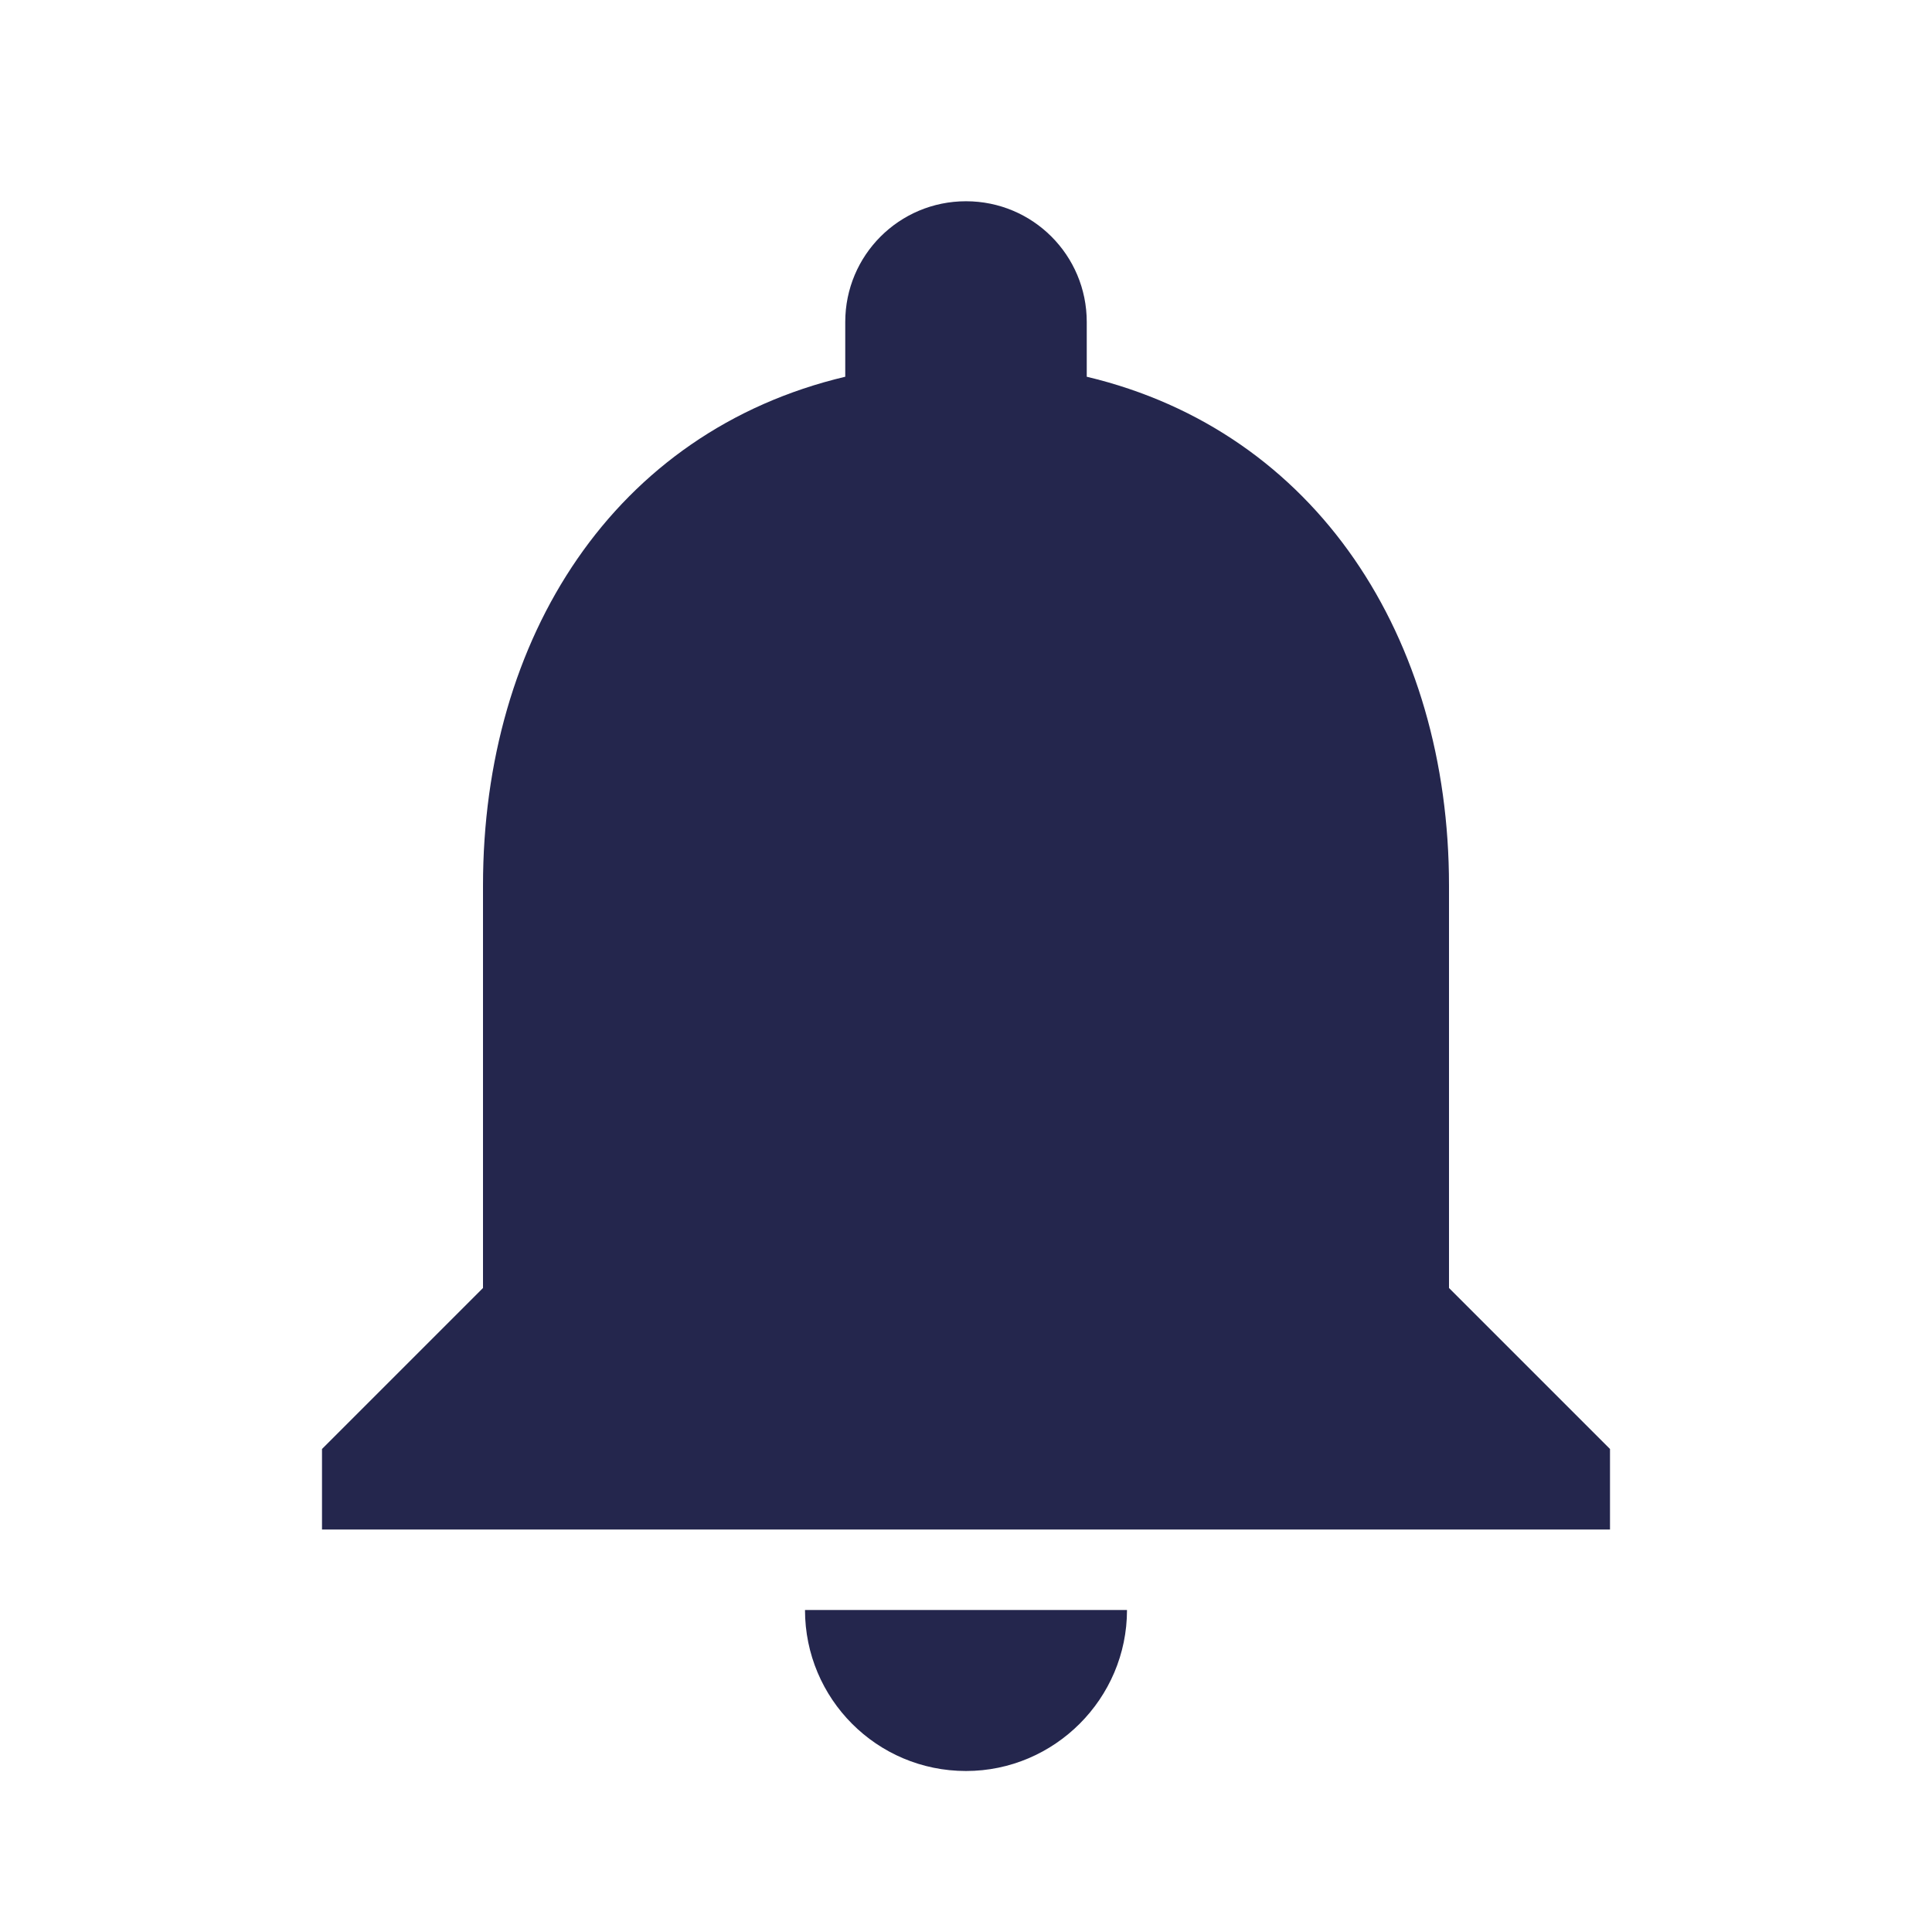
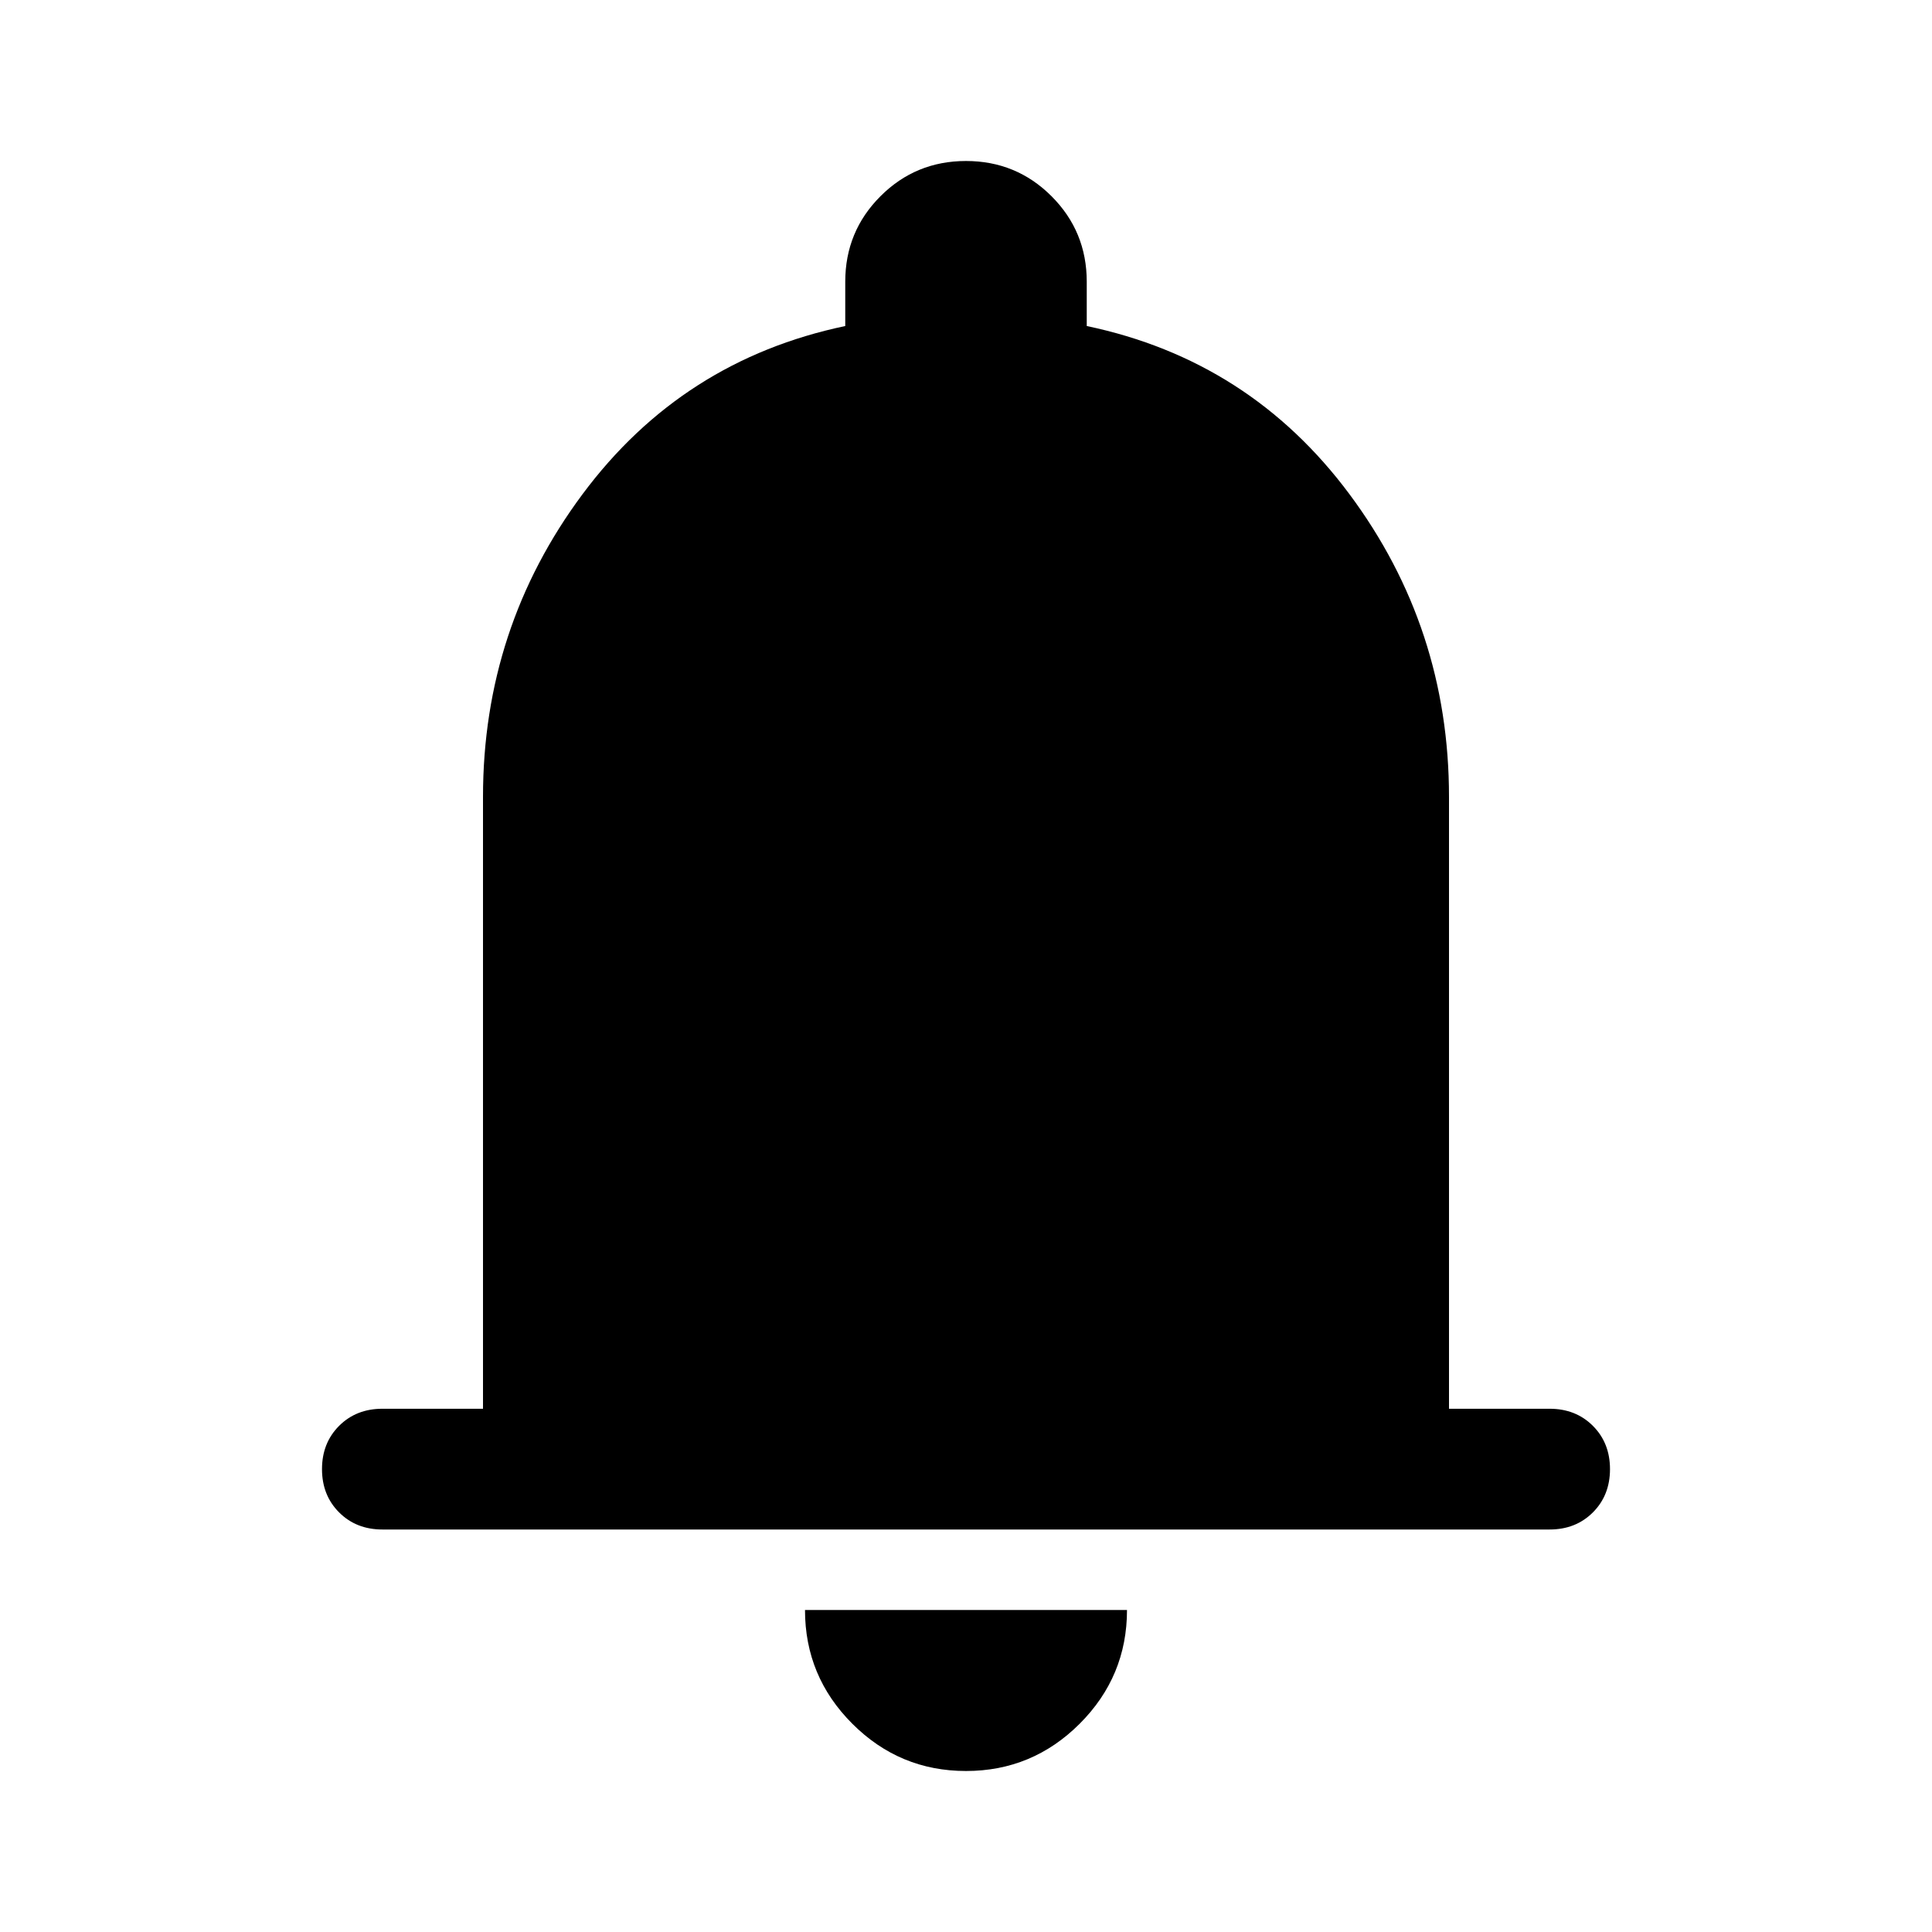
- <svg xmlns="http://www.w3.org/2000/svg" width="24" height="24" viewBox="0 0 24 24" fill="none">
-   <path d="M12 22C13.1 22 14 21.1 14 20H10C10 21.1 10.89 22 12 22ZM18 16V11C18 7.93 16.36 5.36 13.5 4.68V4C13.5 3.17 12.83 2.5 12 2.5C11.17 2.5 10.5 3.17 10.5 4V4.68C7.63 5.36 6 7.92 6 11V16L4 18V19H20V18L18 16Z" fill="#24264D" />
+ <svg xmlns="http://www.w3.org/2000/svg" width="48" height="48" viewBox="0 -960 960 960">
+   <path d="M190-200q-13 0-21.5-8.5T160-230q0-13 8.5-21.5T190-260h50v-304q0-84 49.5-150.5T420-798v-22q0-25 17.5-42.5T480-880q25 0 42.5 17.5T540-820v22q81 17 130.5 83.5T720-564v304h50q13 0 21.5 8.5T800-230q0 13-8.5 21.5T770-200H190ZM480-80q-33 0-56.5-23.5T400-160h160q0 33-23.5 56.5T480-80Z" />
</svg>
